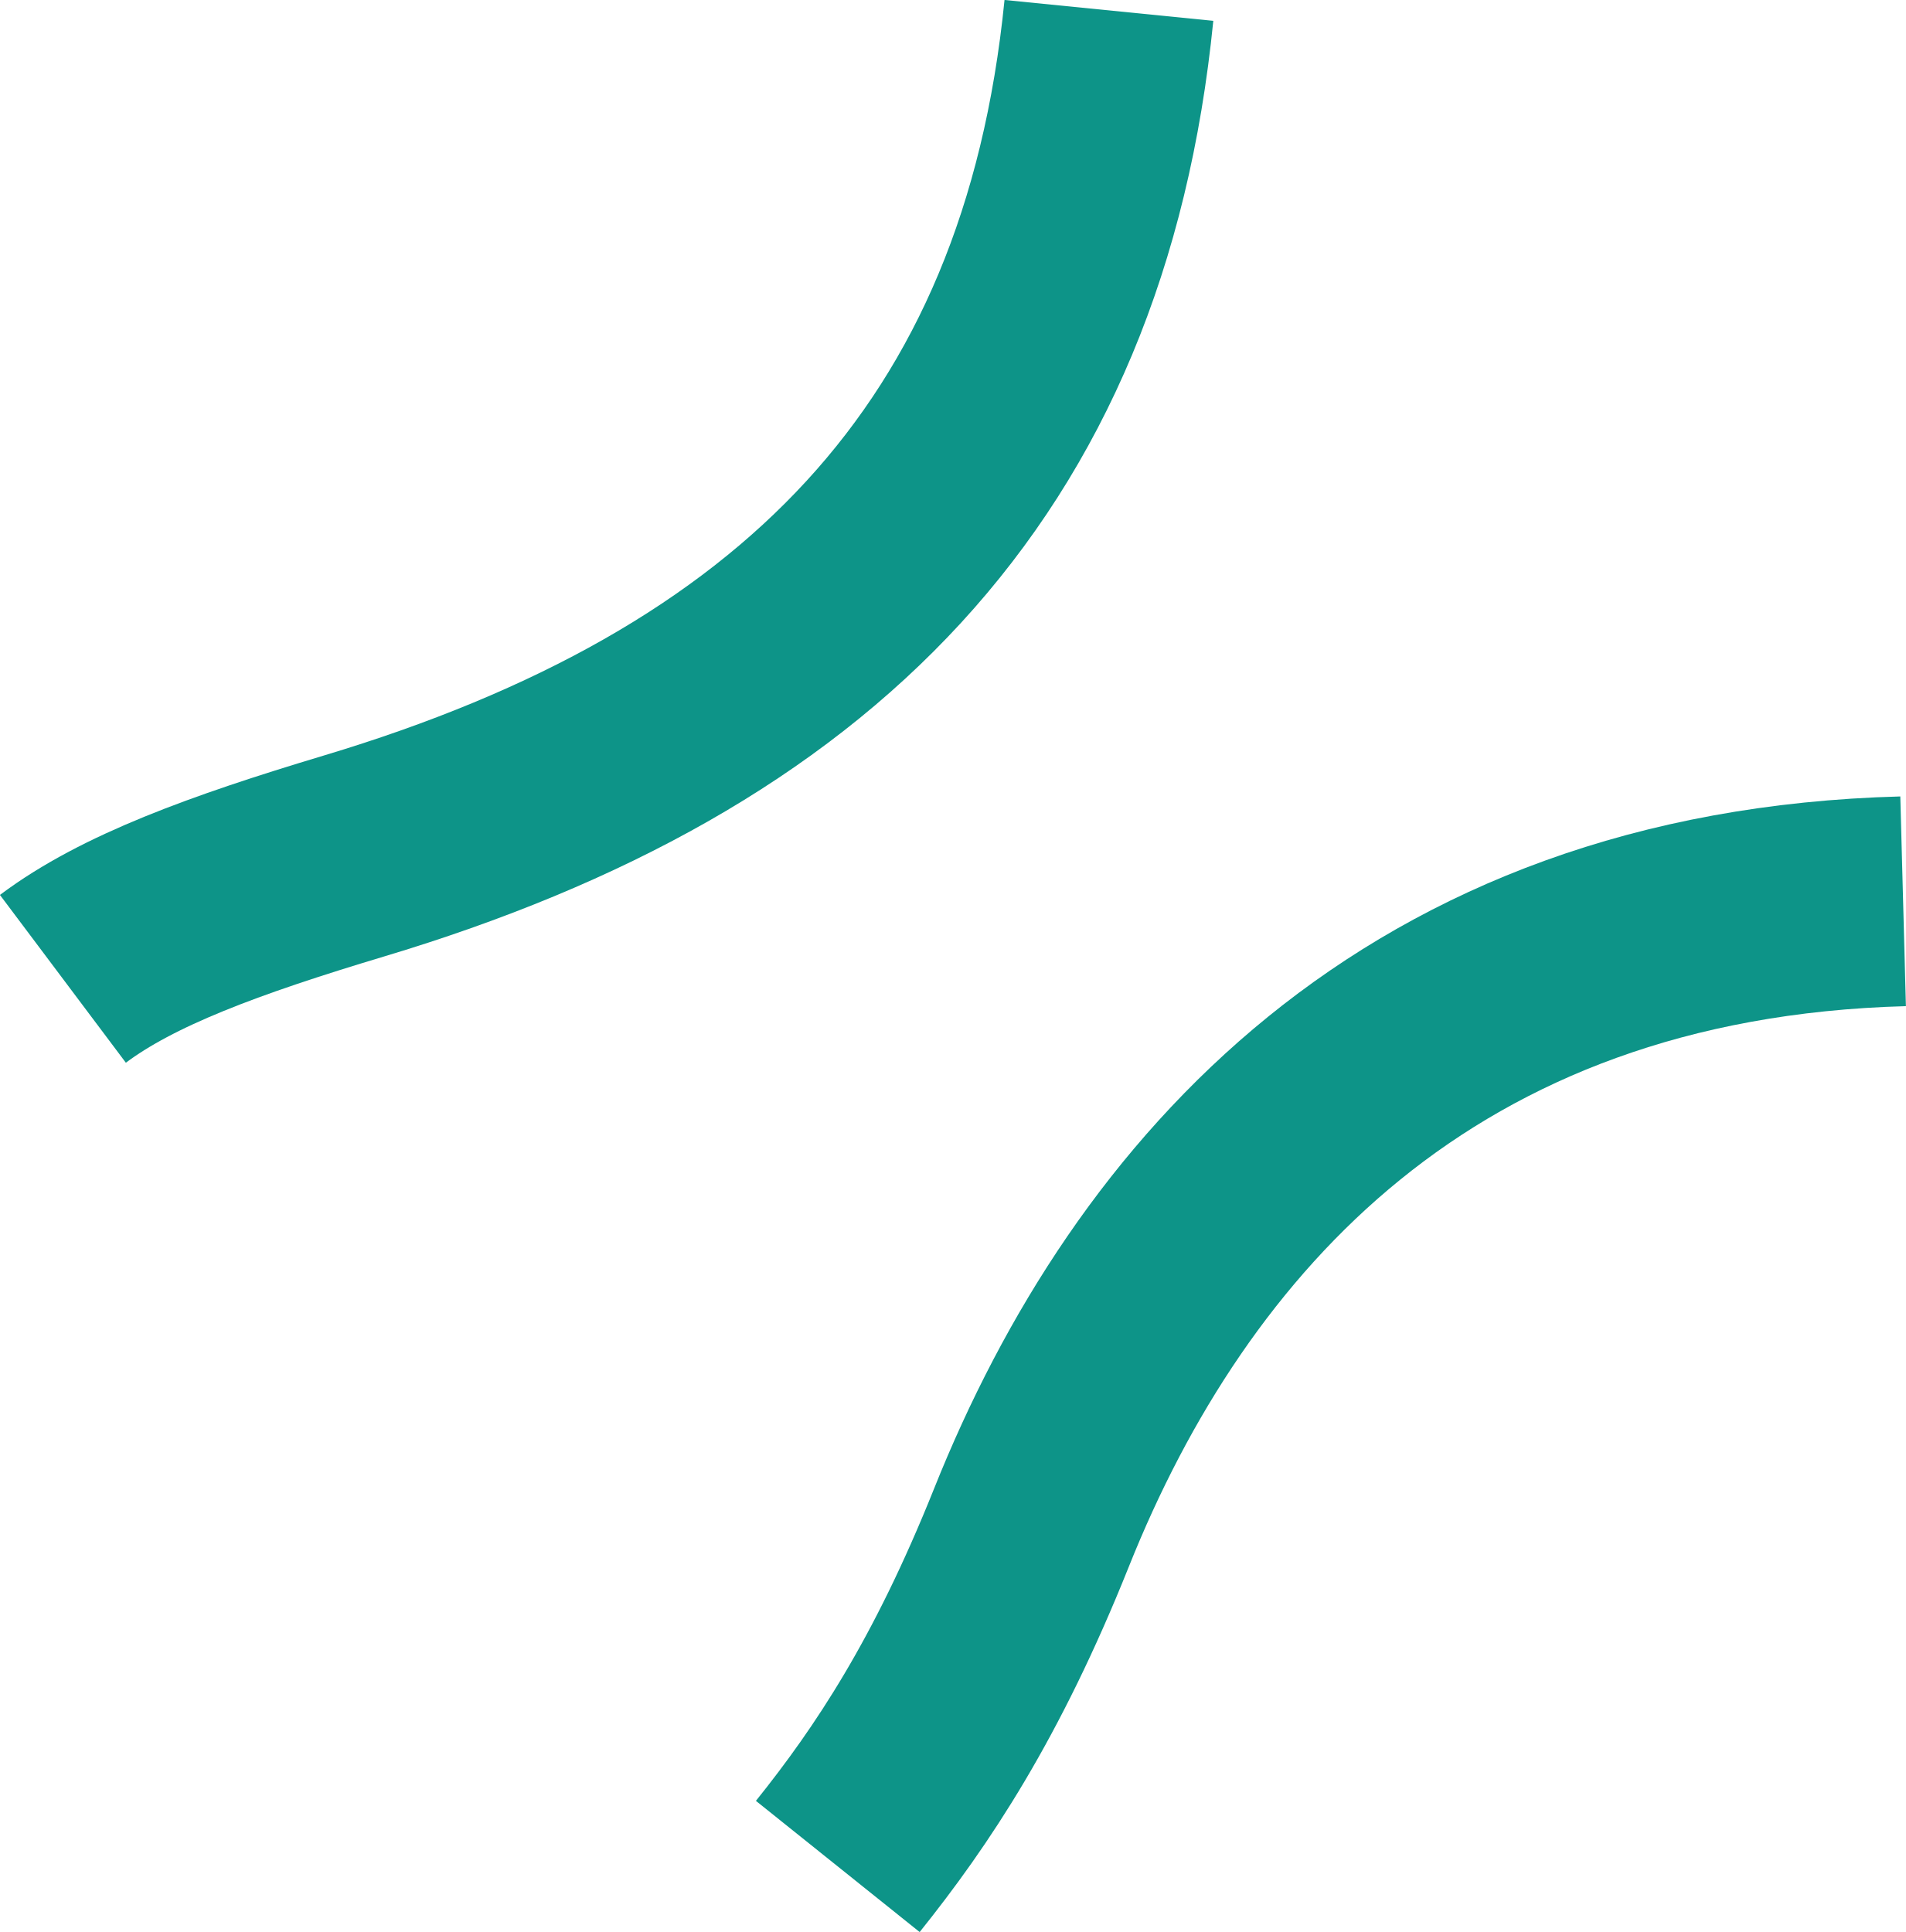
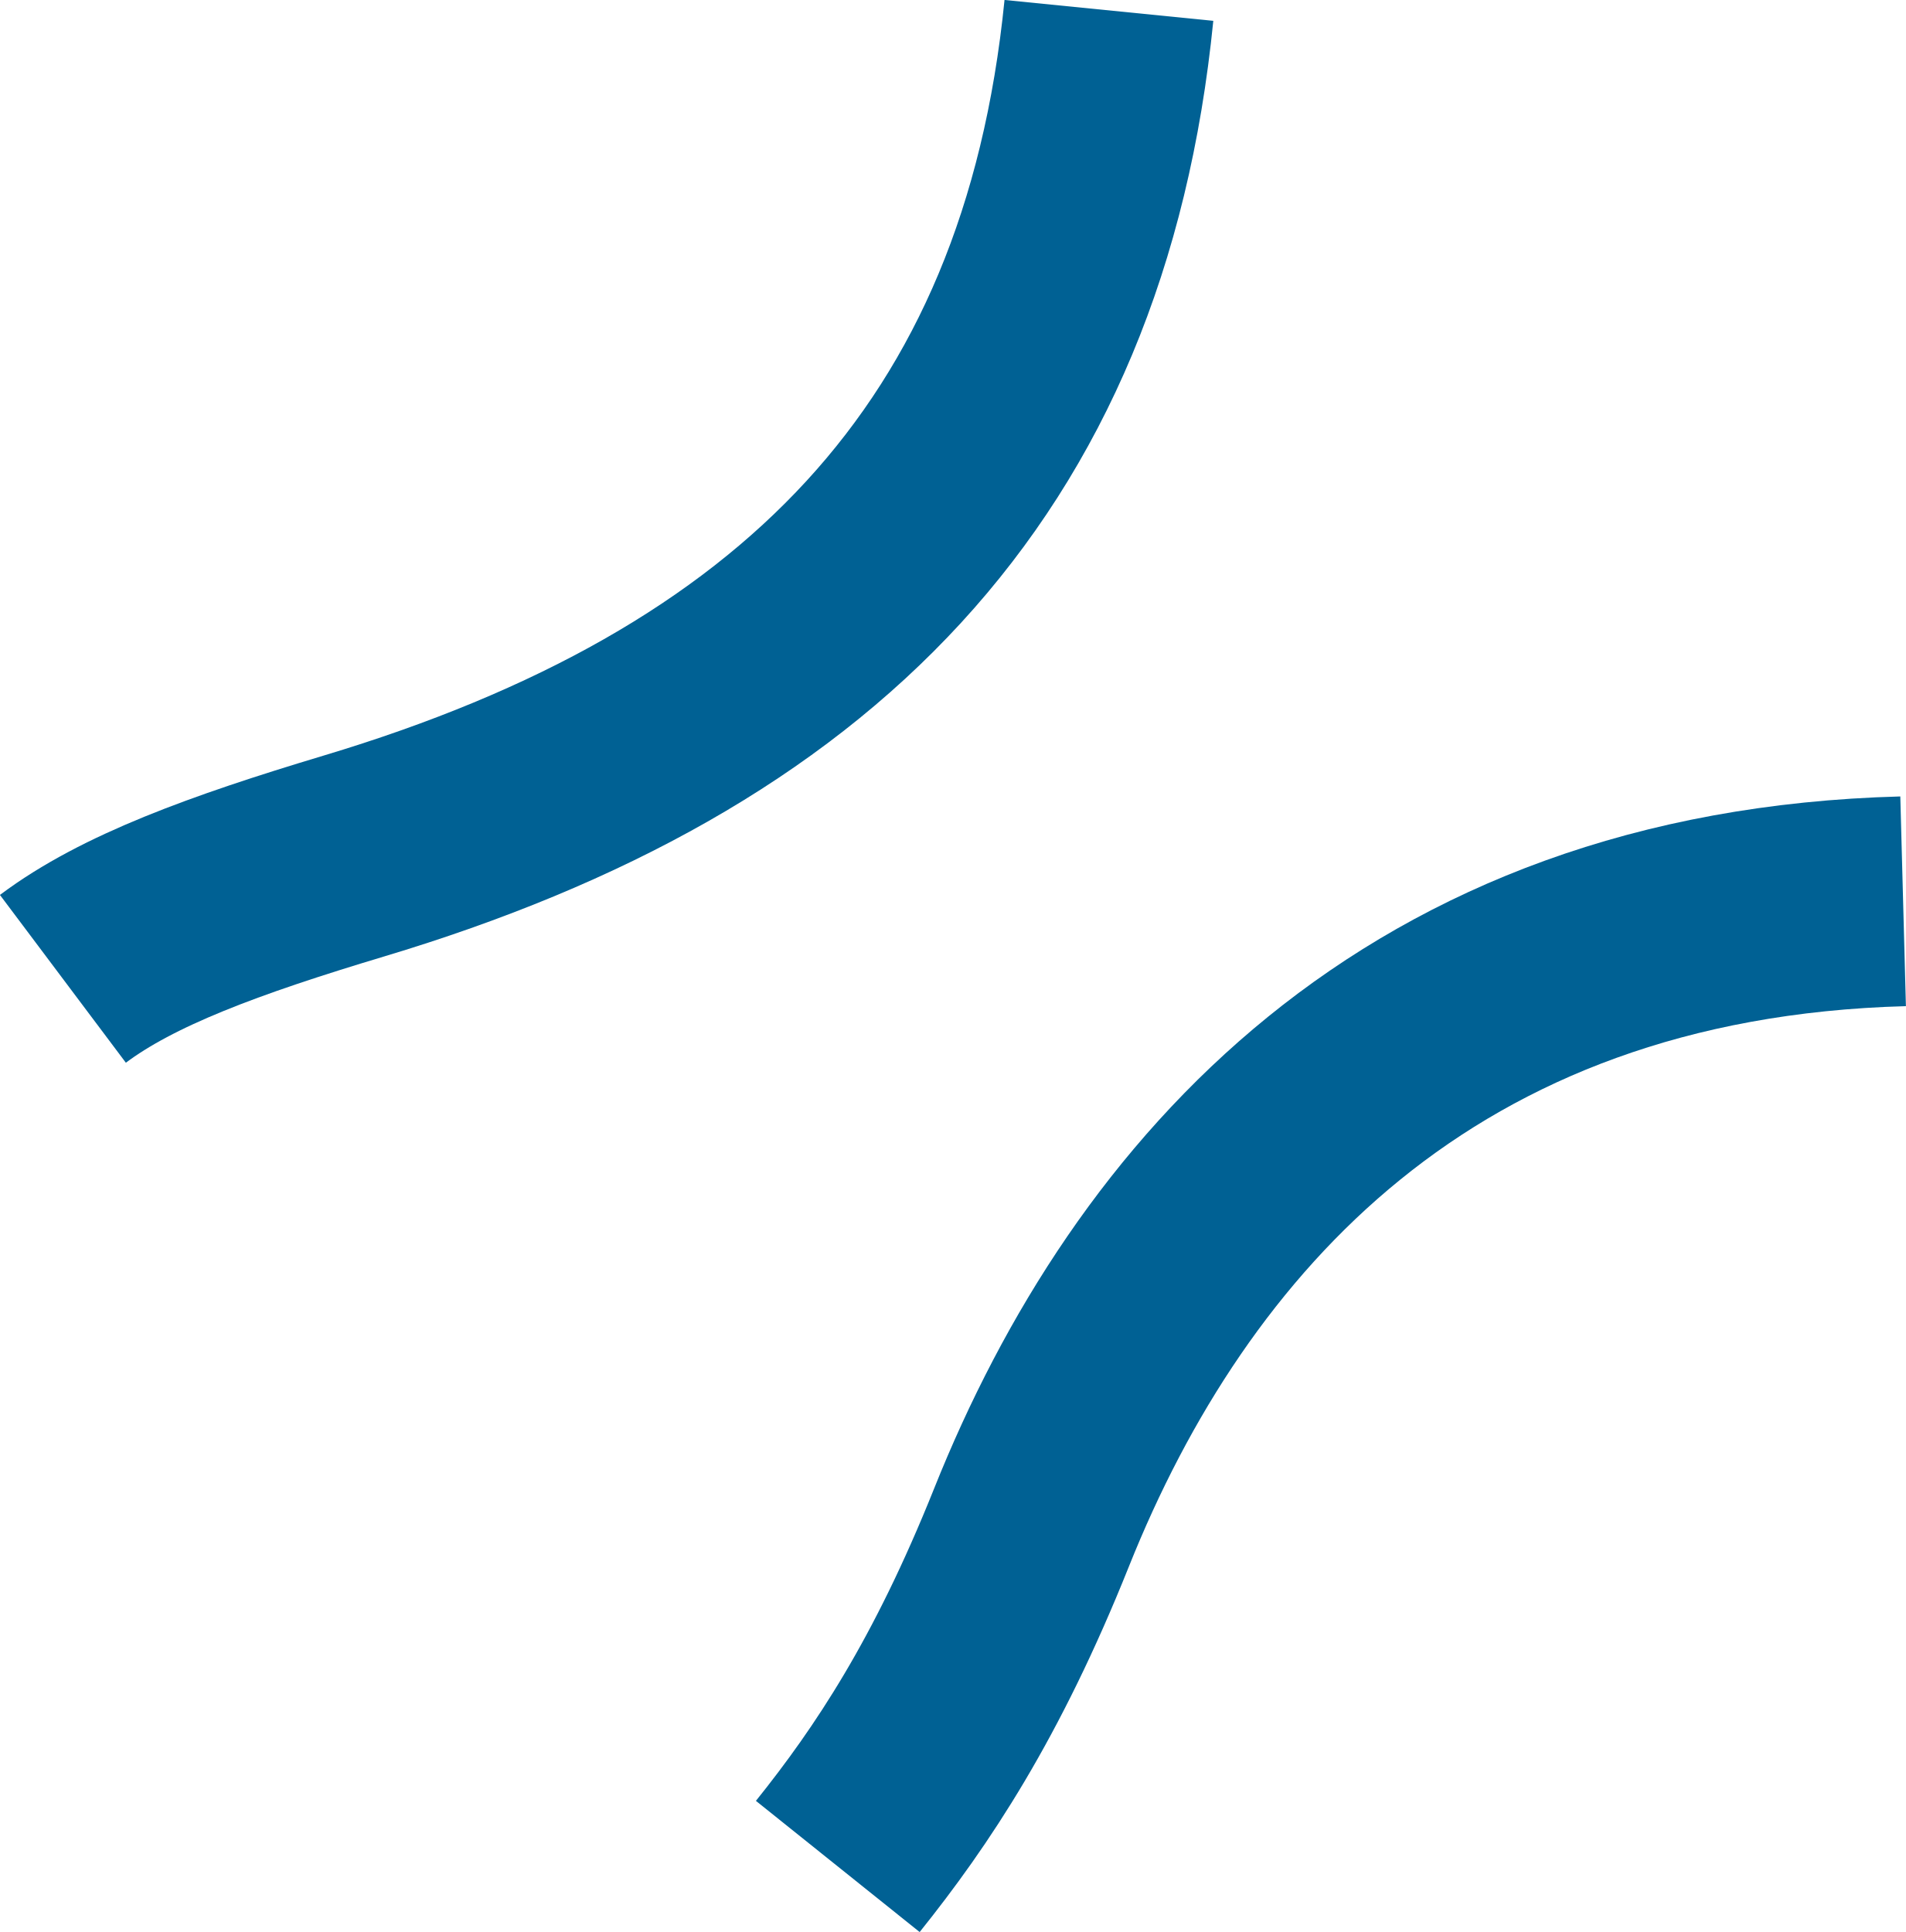
<svg xmlns="http://www.w3.org/2000/svg" preserveAspectRatio="none" overflow="visible" style="display: block;" width="17.968" height="18.216" viewBox="0 0 17.968 18.216" fill="none">
  <g id="Group">
-     <path id="Vector" d="M10.454 0.098C10.028 4.359 7.593 6.794 3.333 8.072C2.115 8.438 1.202 8.772 0.593 9.229" stroke-width="1.978" stroke="#0d9488" />
-     <path id="Vector_2" d="M17.941 8.498C13.376 8.62 10.941 11.359 9.724 14.403C9.115 15.925 8.507 16.838 7.898 17.598" stroke-width="1.978" stroke="#0d9488" />
+     <path id="Vector" d="M10.454 0.098C10.028 4.359 7.593 6.794 3.333 8.072C2.115 8.438 1.202 8.772 0.593 9.229" stroke-width="1.978" stroke="#006194" />
+     <path id="Vector_2" d="M17.941 8.498C13.376 8.62 10.941 11.359 9.724 14.403C9.115 15.925 8.507 16.838 7.898 17.598" stroke-width="1.978" stroke="#006194" />
  </g>
</svg>
